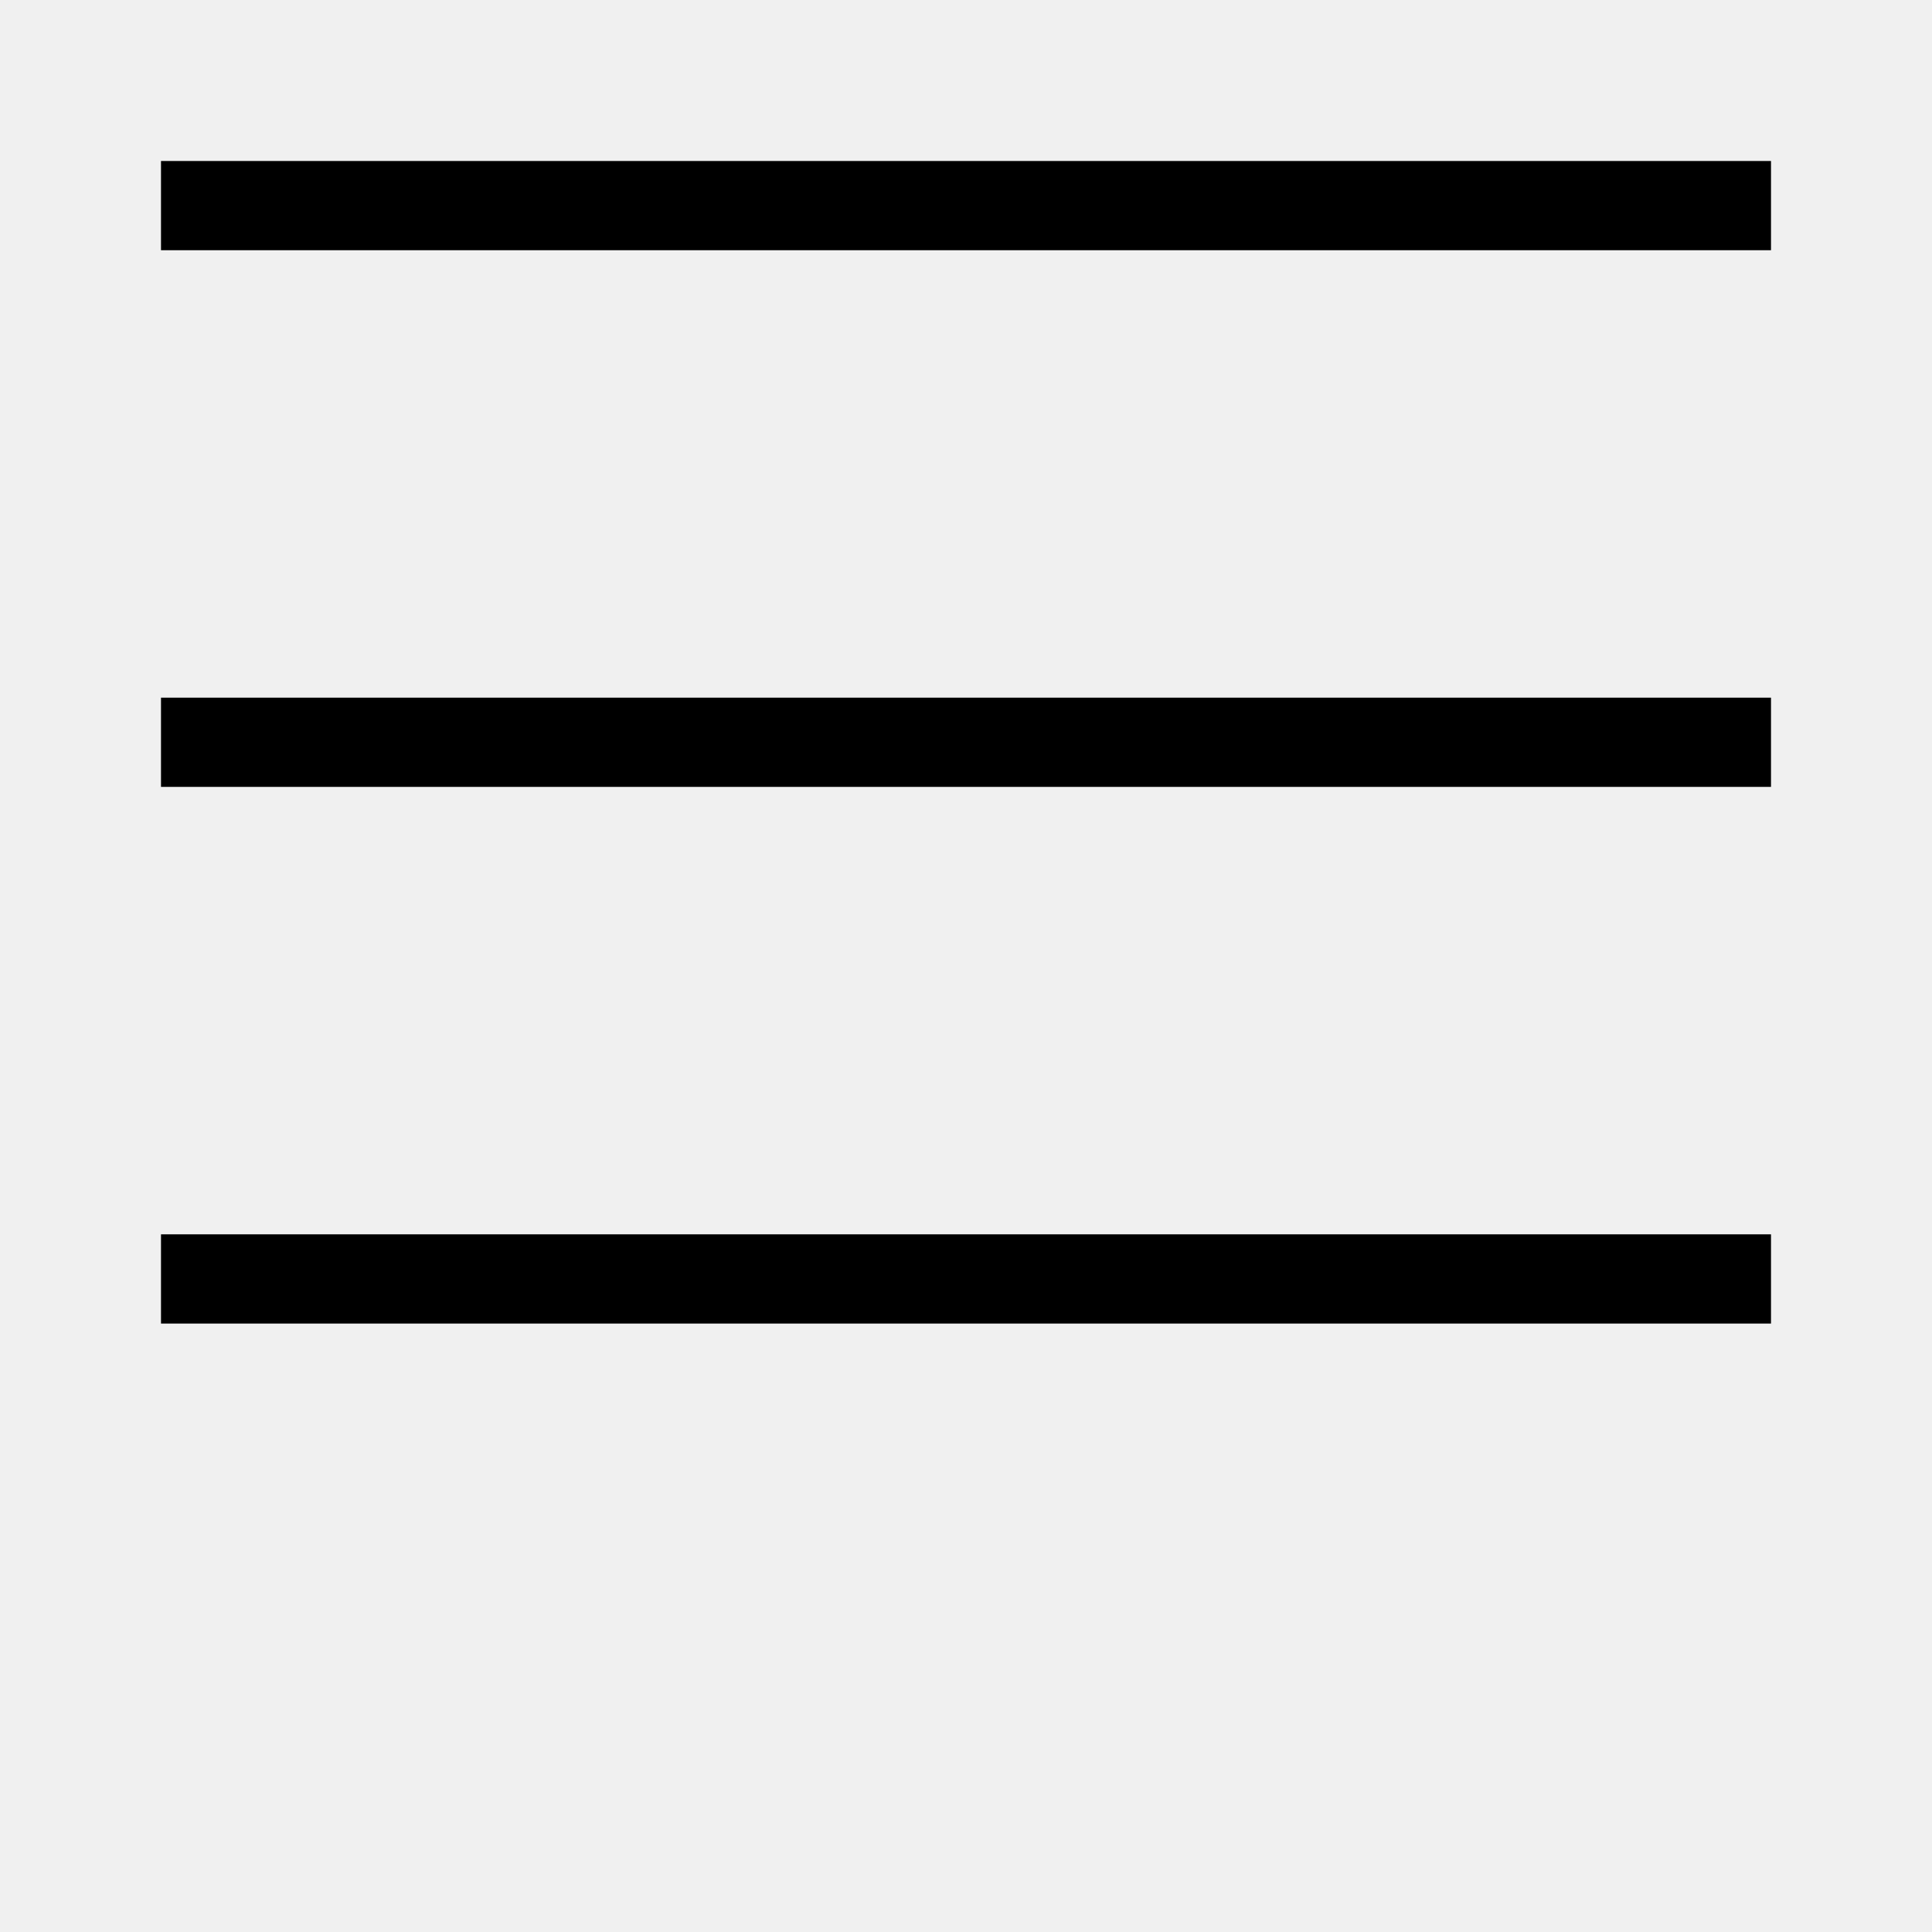
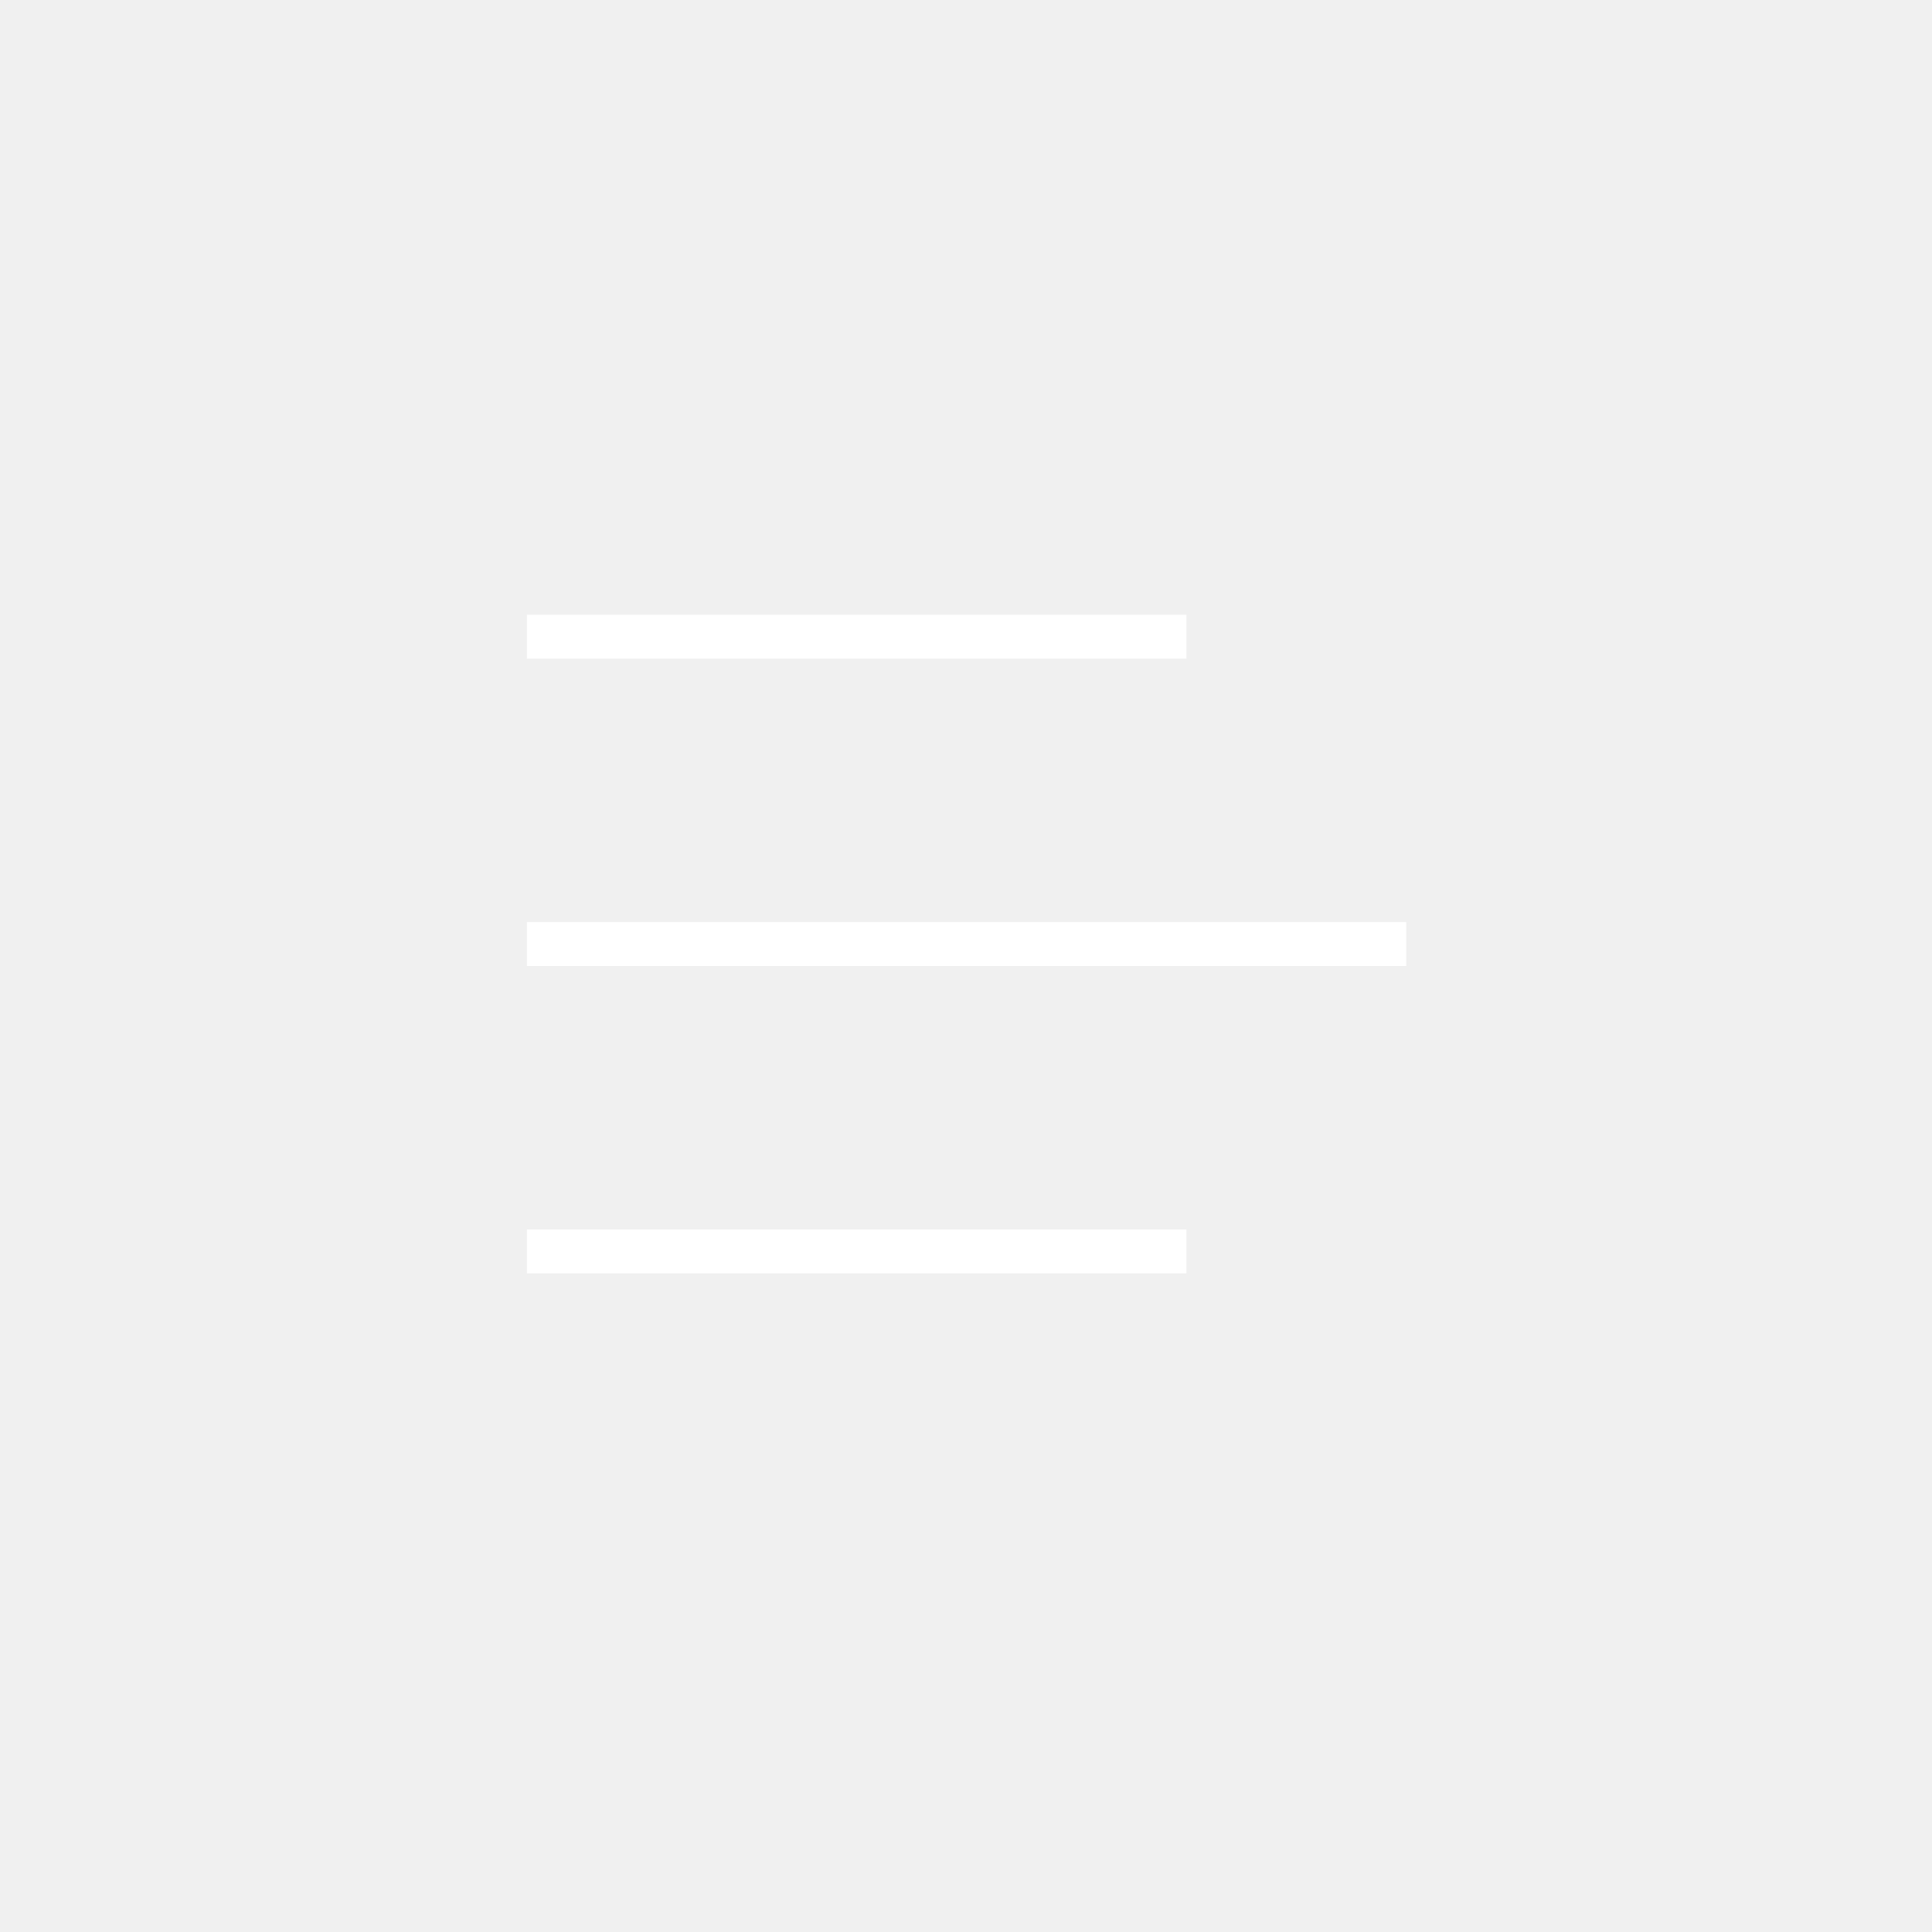
- <svg xmlns="http://www.w3.org/2000/svg" viewBox="148.6 156.935 28.8 28.8" width="24" height="24" fill="currentColor">
-   <path d="M175 168.665L151 168.665L151 167.335L175 167.335L175 168.665" fill="currentColor" />
-   <path d="M175 160.665L151 160.665L151 159.335L175 159.335L175 160.665" fill="currentColor" />
-   <path d="M175 176.665L151 176.665L151 175.335L175 175.335L175 176.665" fill="currentColor" />
+ <svg xmlns="http://www.w3.org/2000/svg" width="44" height="44" viewBox="0 0 44 44">
+   <g id="IconMenu" stroke="none" stroke-width="1" fill="none" fill-rule="evenodd">
+     <rect x="12" y="14" width="15.02" height="1" fill="white" />
+     <rect x="12" y="21" width="20.026" height="1" fill="white" />
+     <rect x="12" y="28" width="15.02" height="1" fill="white" />
+   </g>
</svg>
